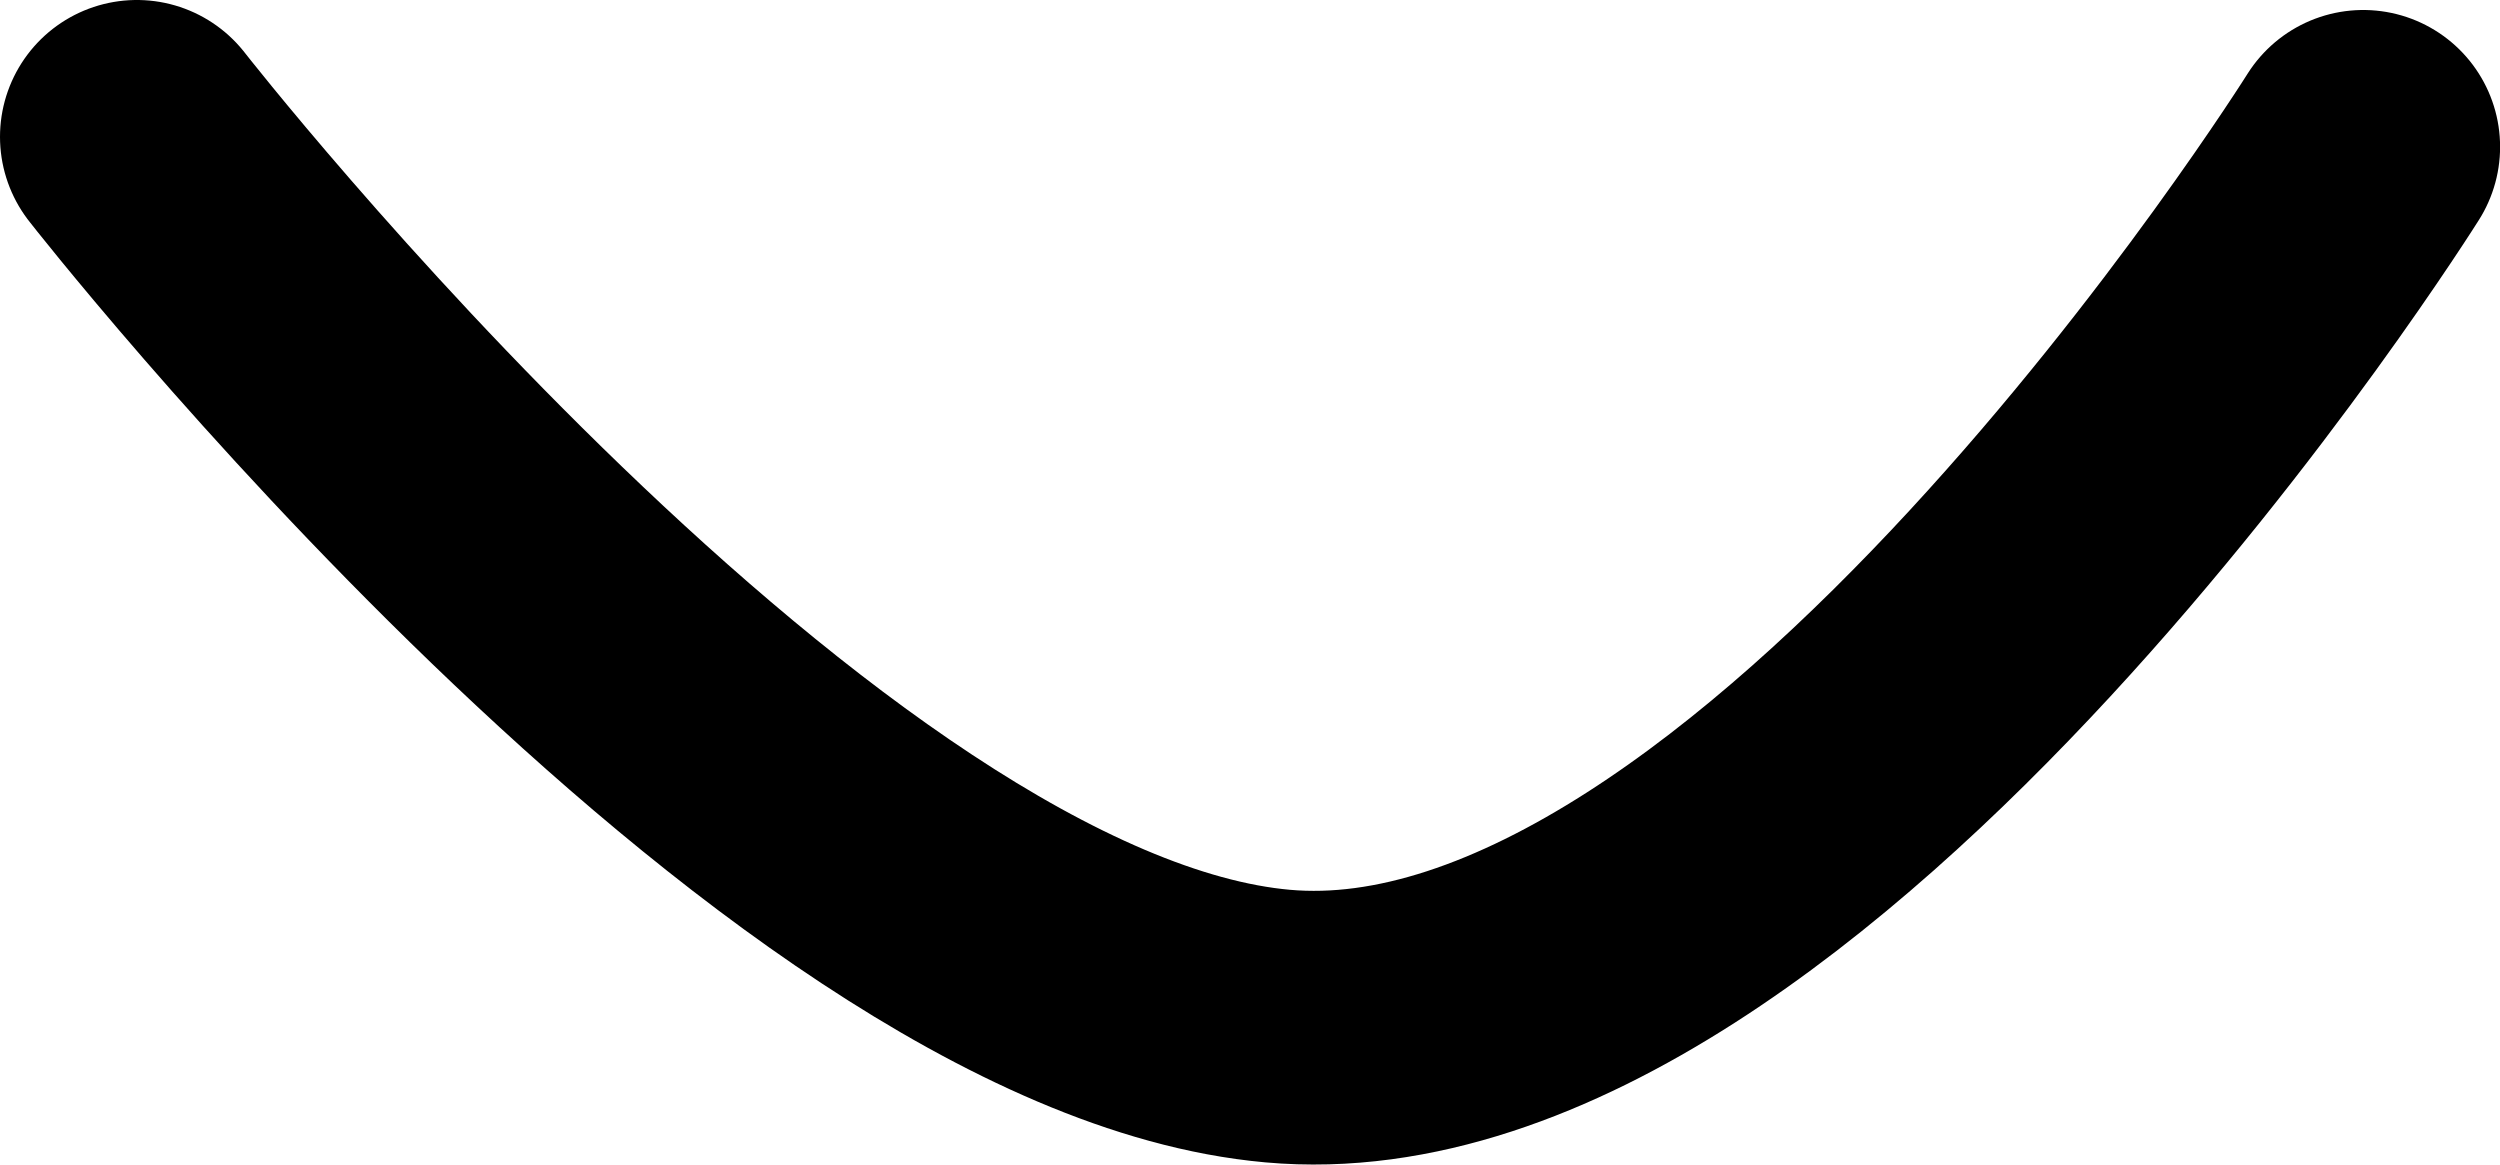
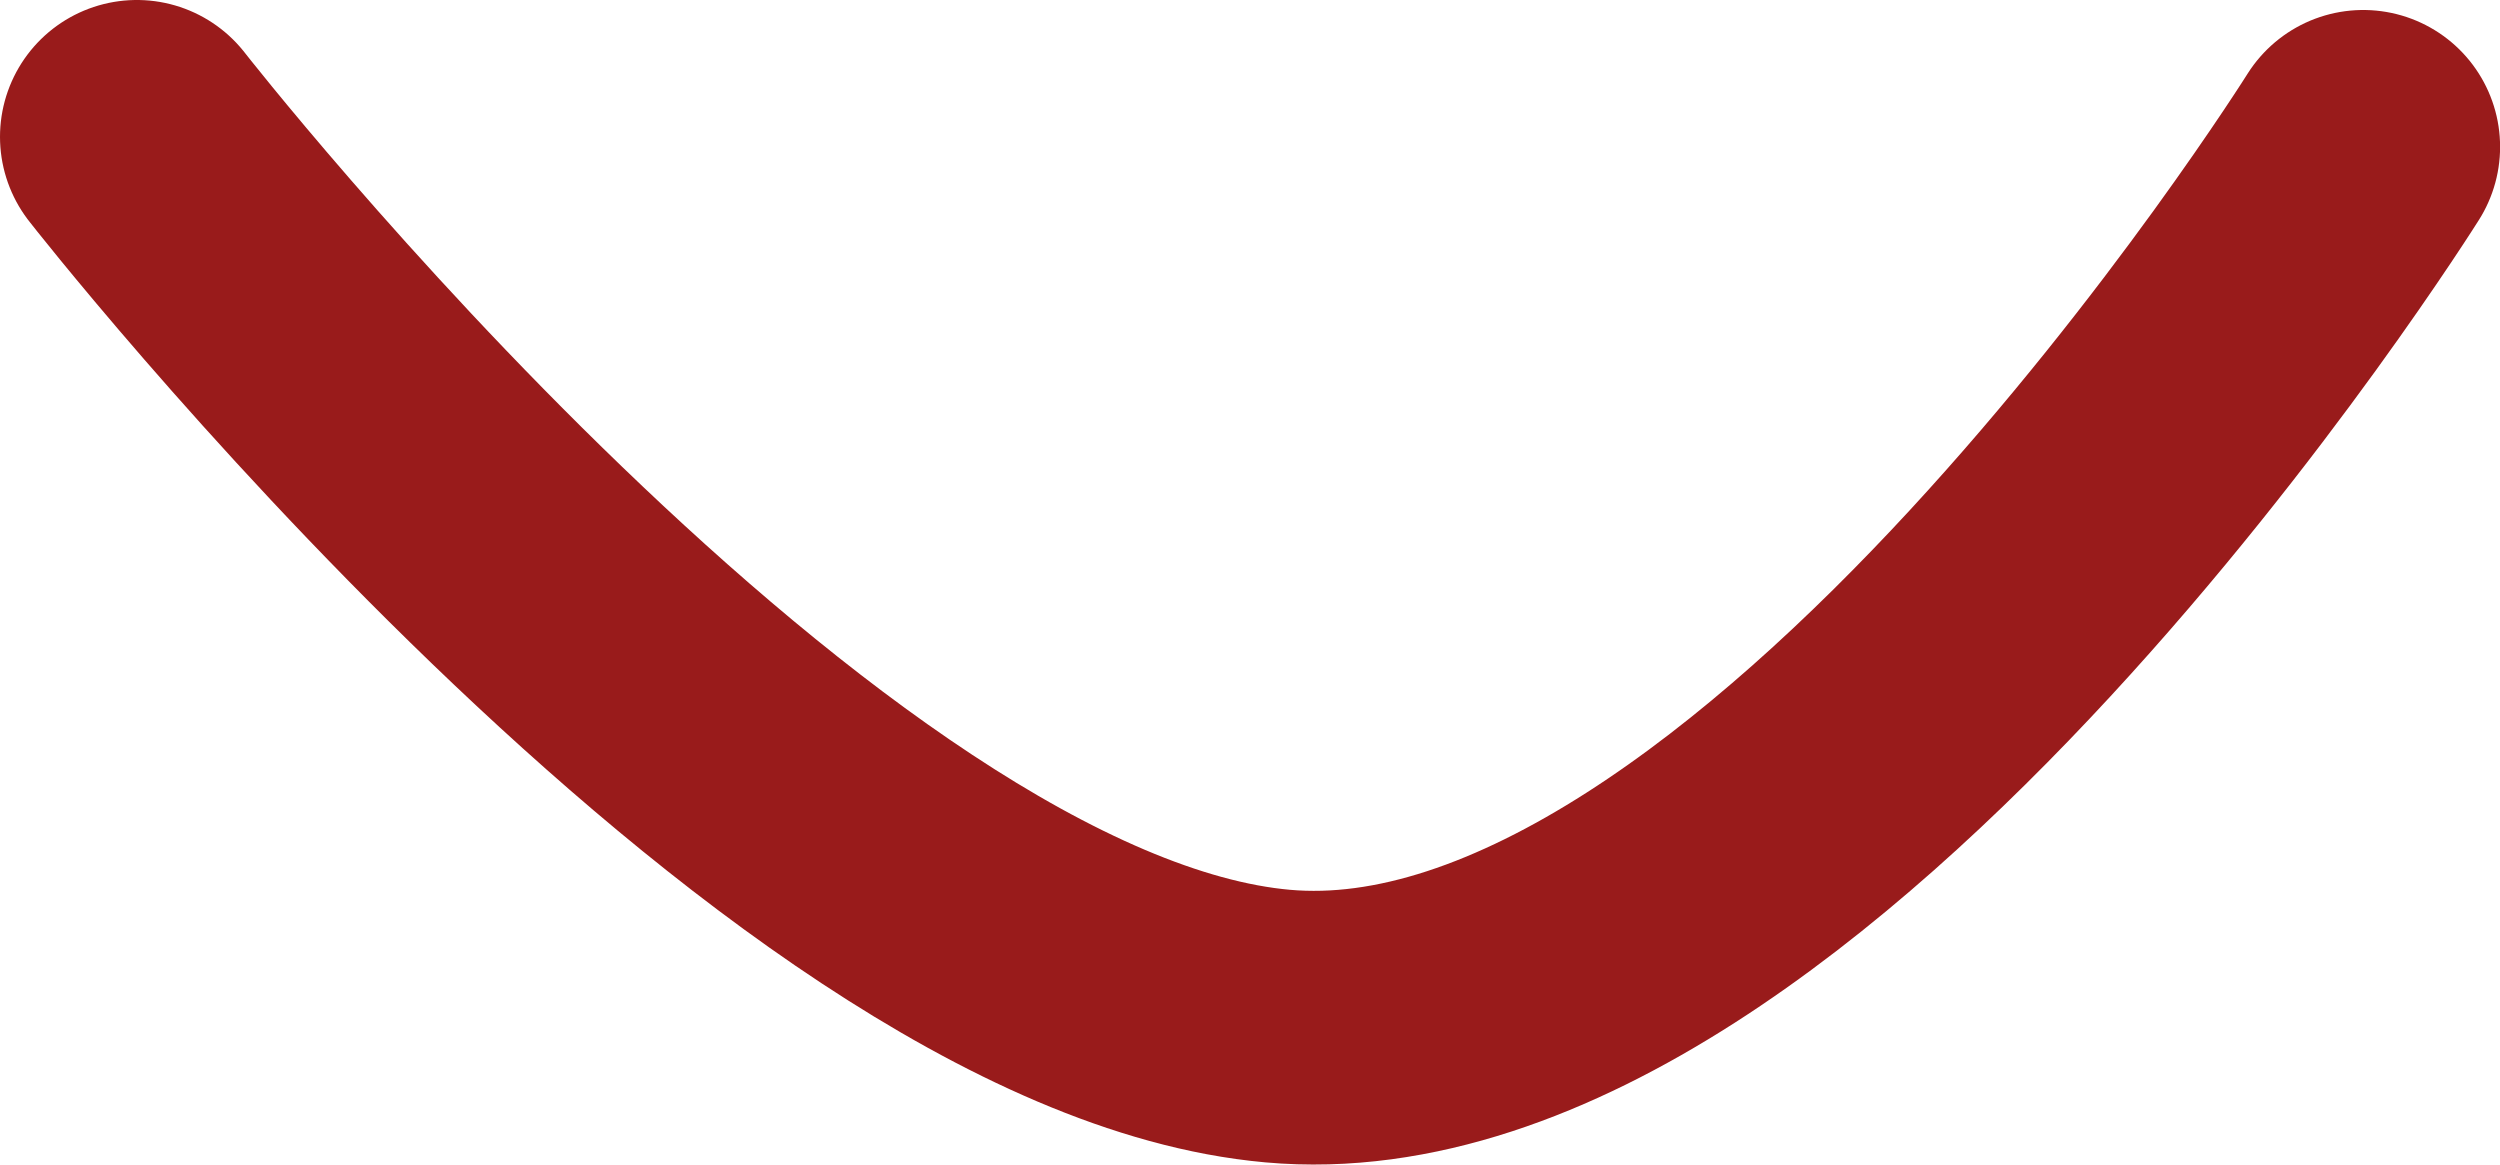
<svg xmlns="http://www.w3.org/2000/svg" width="29.002mm" height="13.513mm" viewBox="0 0 29.002 13.513" version="1.1" id="svg5">
  <defs id="defs2" />
  <g id="layer1" transform="translate(-59.16652,-127.1516)">
-     <path style="fill:none;stroke:#000000;stroke-width:3.175;stroke-linecap:round;stroke-dasharray:none" d="m 60.754,128.739 c 0,0 7.663,9.816 13.234,10.316 5.863,0.526 12.594,-10.2 12.594,-10.2" id="path188" />
+     <path style="fill:none;stroke:#991b1b;stroke-width:3.175;stroke-linecap:round;stroke-dasharray:none" d="m 60.754,128.739 c 0,0 7.663,9.816 13.234,10.316 5.863,0.526 12.594,-10.2 12.594,-10.2" id="path188" />
  </g>
</svg>
